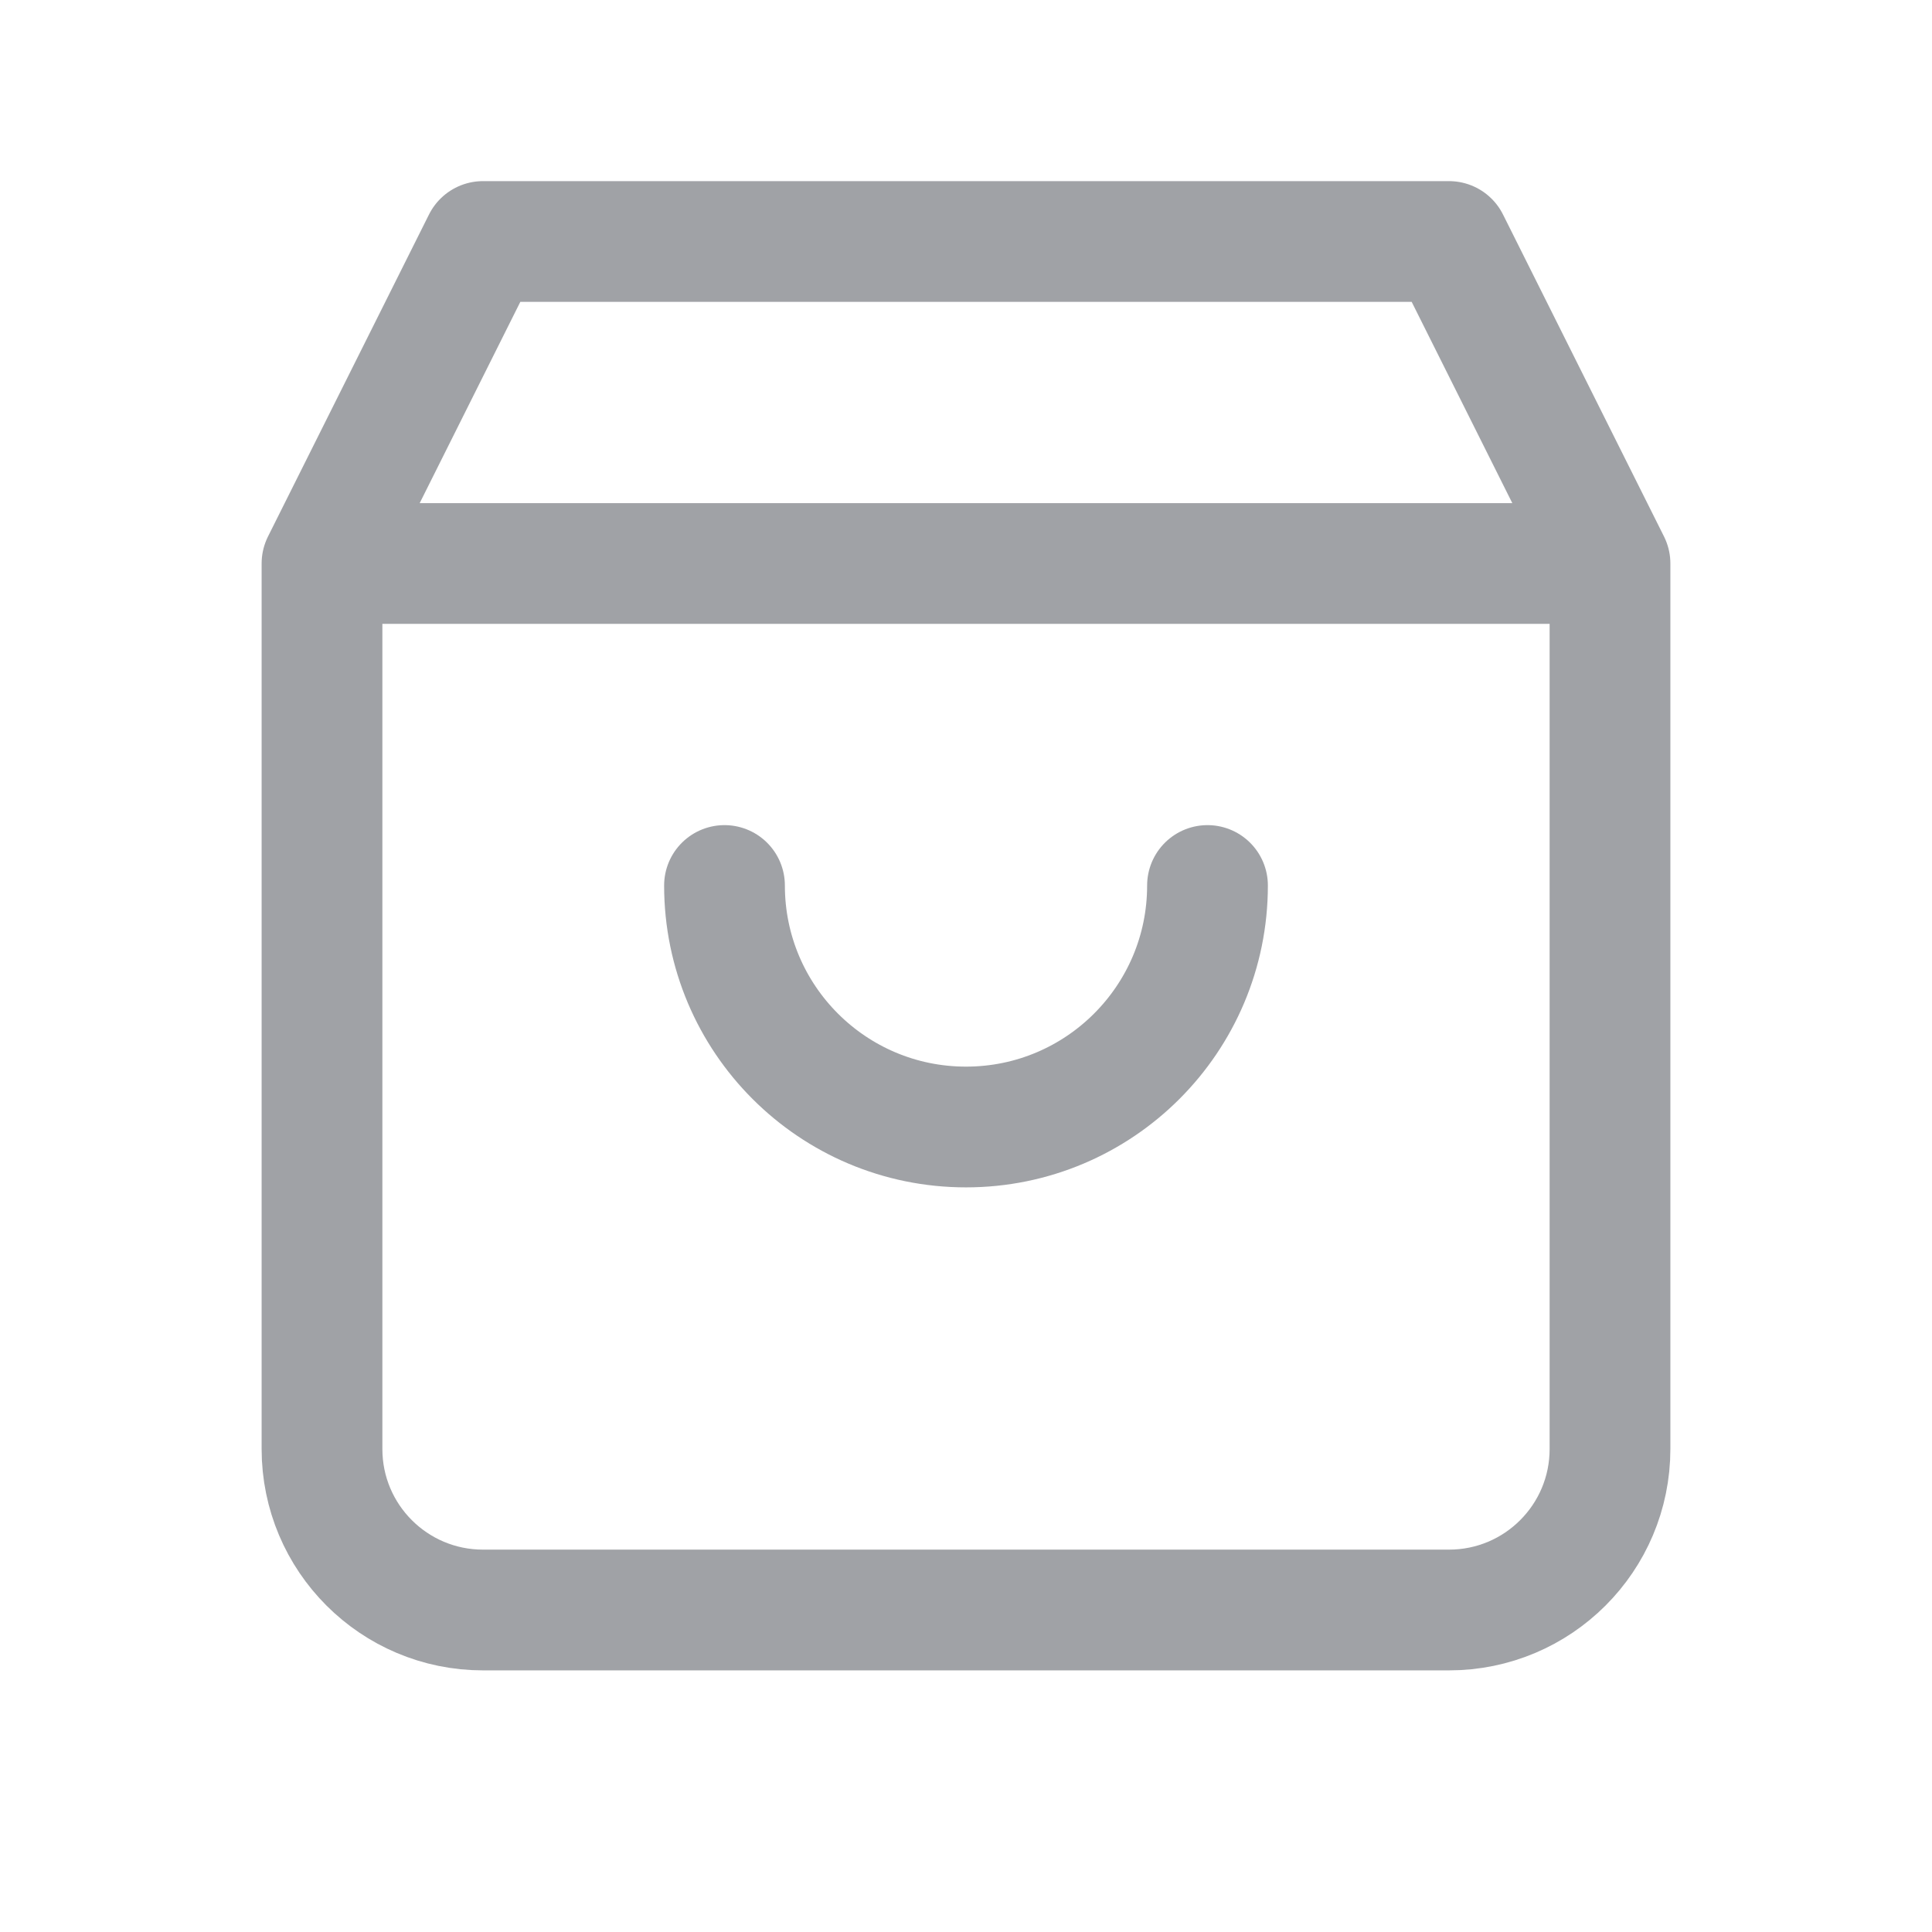
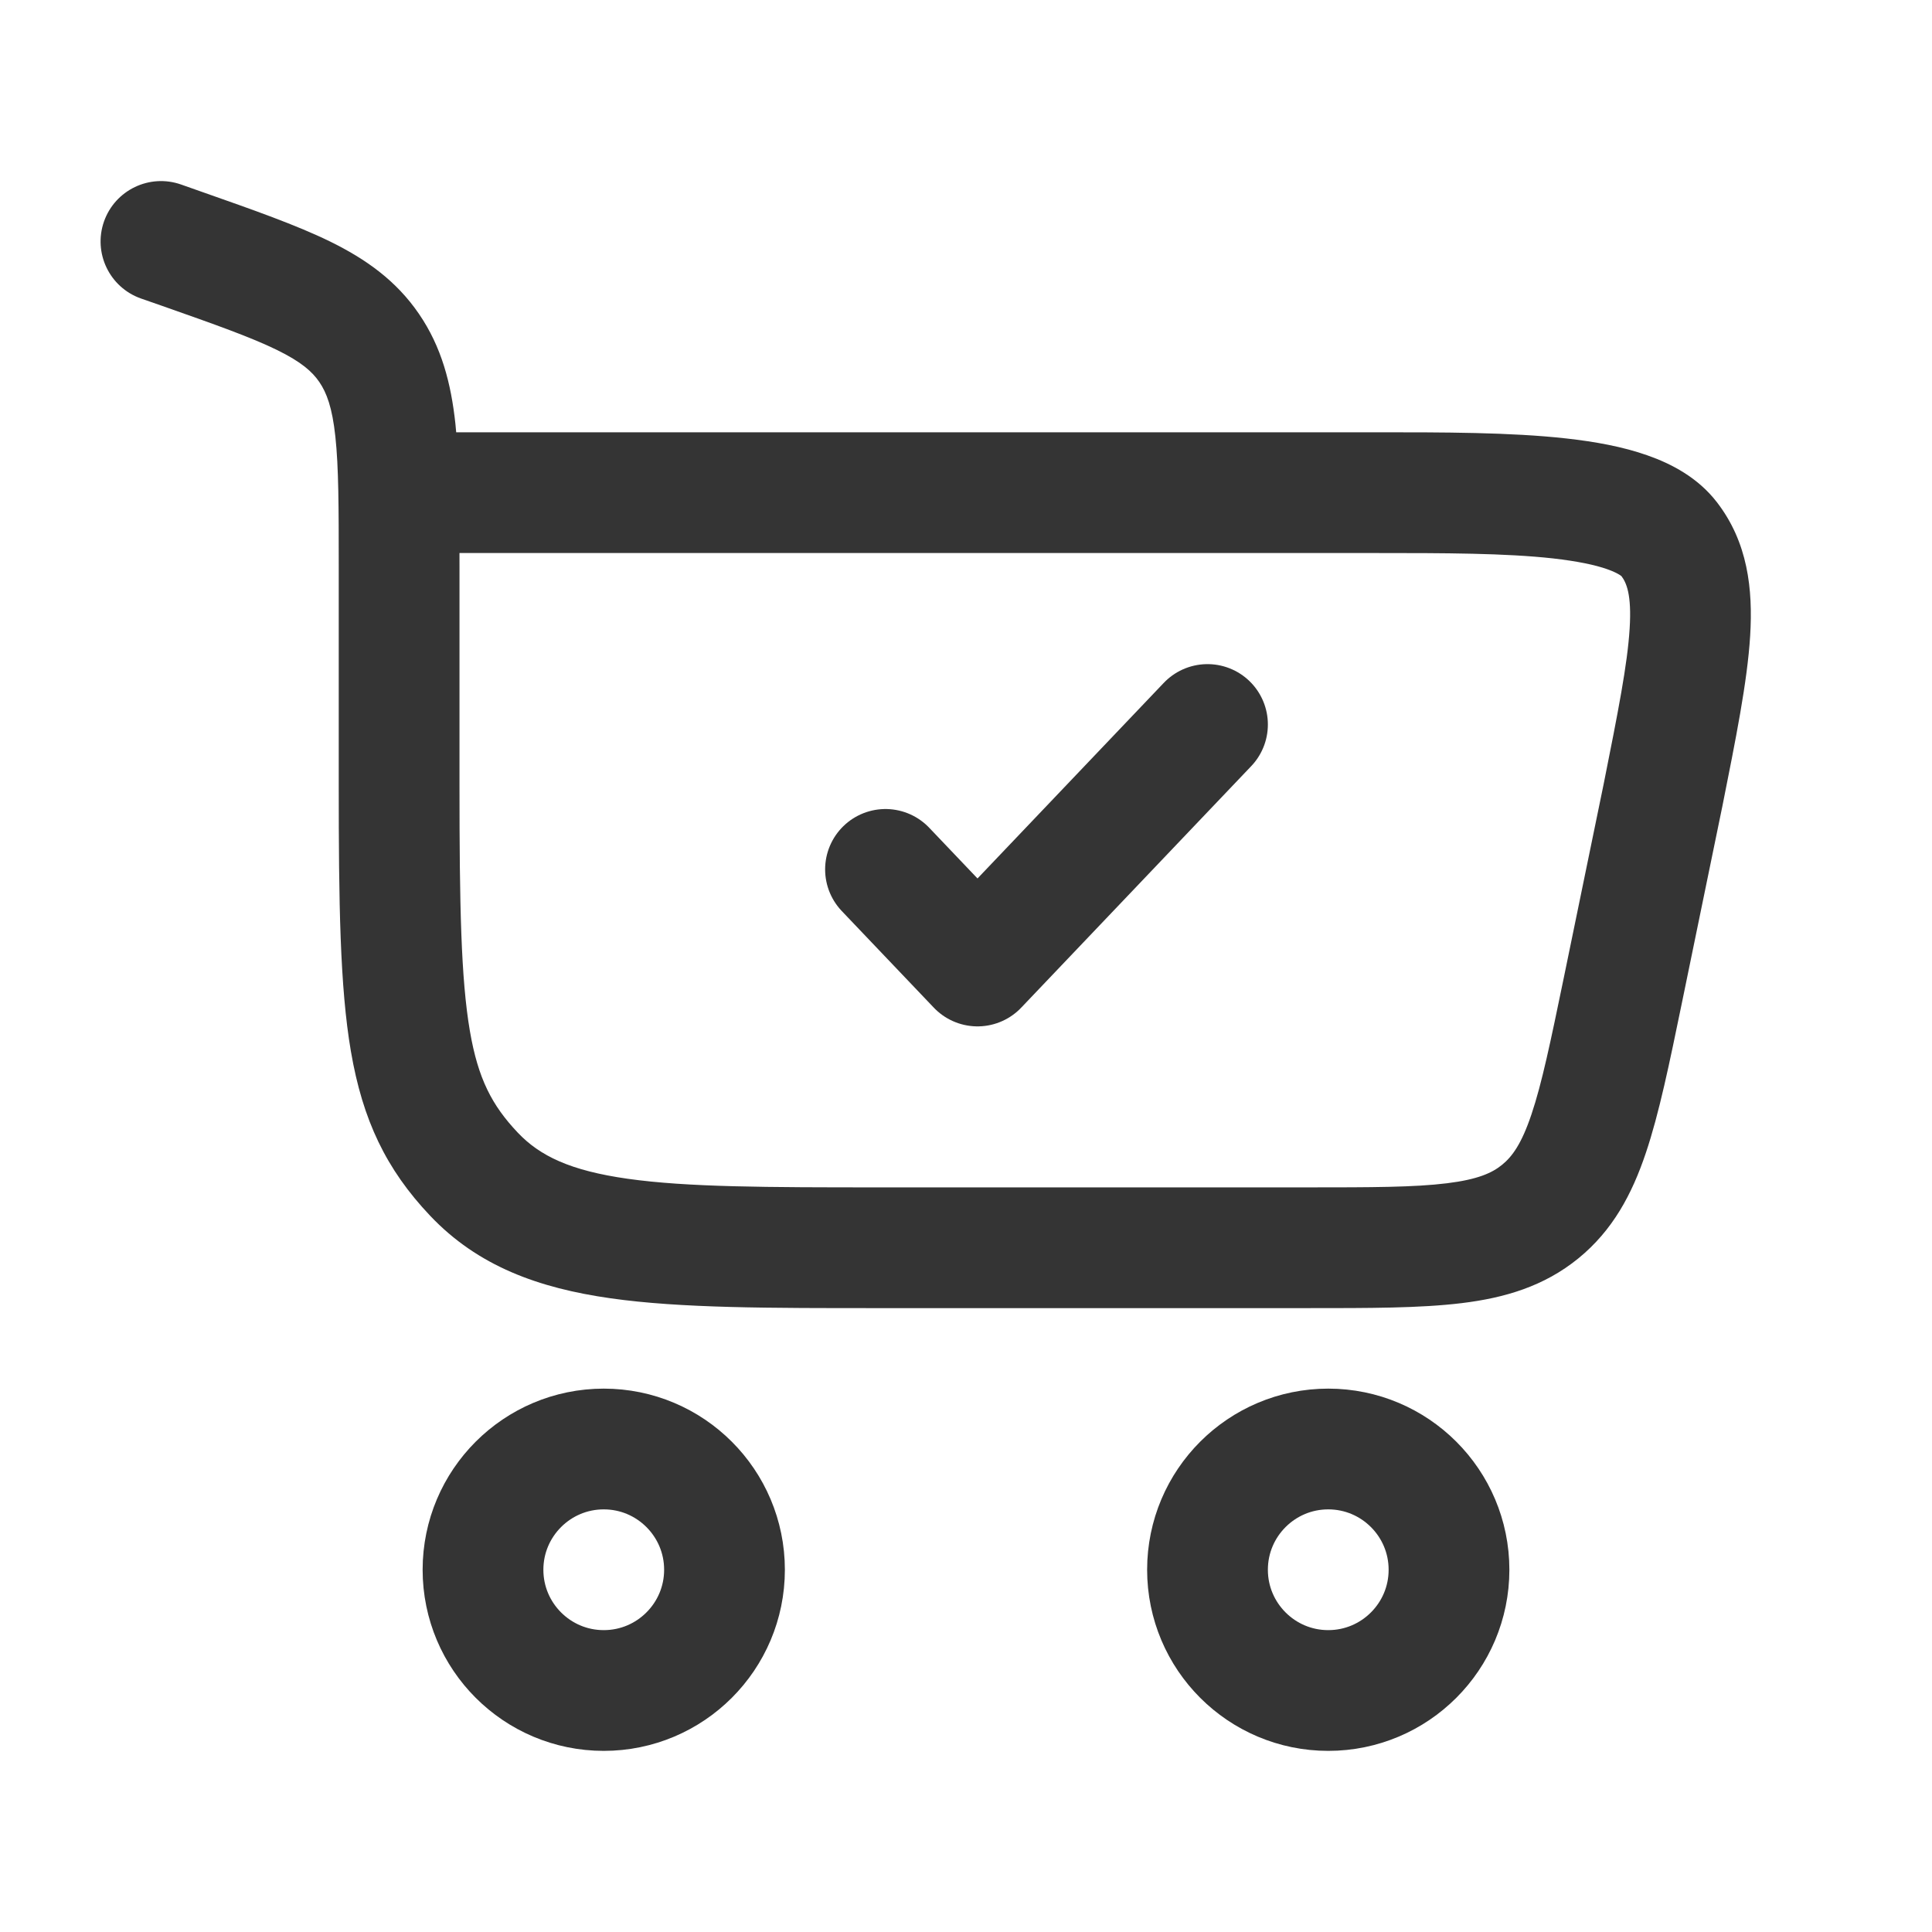
- <svg xmlns="http://www.w3.org/2000/svg" width="64px" height="64px" viewBox="0 0 24.00 24.00" fill="none" stroke="#e5e7eb">
+ <svg xmlns="http://www.w3.org/2000/svg" width="64px" height="64px" viewBox="0 0 24 24" fill="none">
  <g id="SVGRepo_bgCarrier" stroke-width="0" />
  <g id="SVGRepo_tracerCarrier" stroke-linecap="round" stroke-linejoin="round" />
  <g id="SVGRepo_iconCarrier">
-     <path d="M15 11C15 12.657 13.657 14 12 14C10.343 14 9 12.657 9 11M20 7L18 3H6L4 7M20 7H4M20 7V18C20 19.105 19.105 20 18 20H6C4.895 20 4 19.105 4 18V7" stroke="#a0a2a6" stroke-width="1.5" stroke-linecap="round" stroke-linejoin="round" />
+     <path d="M7.5 18C8.328 18 9 18.672 9 19.5C9 20.328 8.328 21 7.5 21C6.672 21 6 20.328 6 19.5C6 18.672 6.672 18 7.5 18Z" stroke="#343434" stroke-width="1.5" />
+     <path d="M16.5 18C17.328 18 18 18.672 18 19.5C18 20.328 17.328 21 16.5 21C15.672 21 15 20.328 15 19.5C15 18.672 15.672 18 16.5 18Z" stroke="#343434" stroke-width="1.5" />
+     <path d="M2.261 3.092L2.51 2.384H2.51L2.261 3.092ZM2.249 2.292C1.858 2.155 1.43 2.36 1.292 2.751C1.155 3.142 1.36 3.57 1.751 3.708L2.249 2.292ZM4.586 4.323L5.205 3.9V3.9L4.586 4.323ZM5.888 14.586L5.343 15.102H5.343L5.888 14.586ZM20.658 9.883L21.392 10.034L21.393 10.03L20.658 9.883ZM20.158 12.307L20.893 12.459L20.158 12.307ZM20.735 6.697L20.14 7.154L20.735 6.697ZM19.134 15.05L18.66 14.469L19.134 15.05ZM5.708 9.76V7.038H4.208V9.76H5.708ZM2.51 2.384L2.249 2.292L1.751 3.708L2.012 3.799L2.51 2.384ZM10.938 16.25H16.24V14.75H10.938V16.25ZM5.708 7.038C5.708 6.331 5.709 5.741 5.657 5.262C5.603 4.765 5.487 4.312 5.205 3.9L3.967 4.746C4.057 4.878 4.127 5.06 4.166 5.423C4.207 5.803 4.208 6.298 4.208 7.038H5.708ZM2.012 3.799C2.68 4.034 3.119 4.19 3.442 4.348C3.745 4.497 3.879 4.617 3.967 4.746L5.205 3.9C4.921 3.484 4.543 3.218 4.102 3.001C3.681 2.795 3.144 2.607 2.51 2.384L2.012 3.799ZM4.208 9.76C4.208 11.213 4.222 12.26 4.359 13.06C4.505 13.914 4.797 14.526 5.343 15.102L6.432 14.07C6.112 13.732 5.939 13.402 5.837 12.807C5.726 12.158 5.708 11.249 5.708 9.76H4.208ZM10.938 14.75C9.521 14.75 8.538 14.748 7.797 14.643C7.082 14.542 6.705 14.358 6.432 14.07L5.343 15.102C5.937 15.729 6.69 16.001 7.586 16.128C8.457 16.252 9.565 16.25 10.938 16.25V14.75ZM4.958 6.87H17.089V5.37H4.958V6.87ZM19.923 9.731L19.424 12.156L20.893 12.459L21.392 10.034L19.923 9.731ZM17.089 6.87C17.945 6.87 18.699 6.871 19.294 6.937C19.589 6.971 19.811 7.016 19.966 7.071C20.127 7.128 20.153 7.171 20.14 7.154L21.329 6.24C21.094 5.934 20.764 5.761 20.463 5.656C20.157 5.548 19.81 5.486 19.46 5.447C18.765 5.369 17.917 5.37 17.089 5.37V6.87ZM21.393 10.03C21.562 9.182 21.706 8.47 21.741 7.9C21.777 7.314 21.711 6.736 21.329 6.24L20.14 7.154C20.202 7.235 20.271 7.38 20.244 7.808C20.217 8.252 20.1 8.845 19.922 9.736L21.393 10.03ZM16.24 16.25C17.002 16.25 17.641 16.251 18.157 16.188C18.692 16.123 19.181 15.979 19.607 15.632L18.66 14.469C18.535 14.571 18.357 14.652 17.974 14.699C17.571 14.749 17.04 14.75 16.24 14.75V16.25ZM19.424 12.156C19.262 12.939 19.154 13.459 19.024 13.844C18.901 14.21 18.785 14.367 18.66 14.469L19.607 15.632C20.034 15.284 20.273 14.835 20.445 14.323C20.611 13.831 20.739 13.205 20.893 12.459L19.424 12.156Z" fill="#343434" />
+     <path d="M11 10.8L12.143 12L15 9" stroke="#343434" stroke-width="1.5" stroke-linecap="round" stroke-linejoin="round" />
  </g>
</svg>
